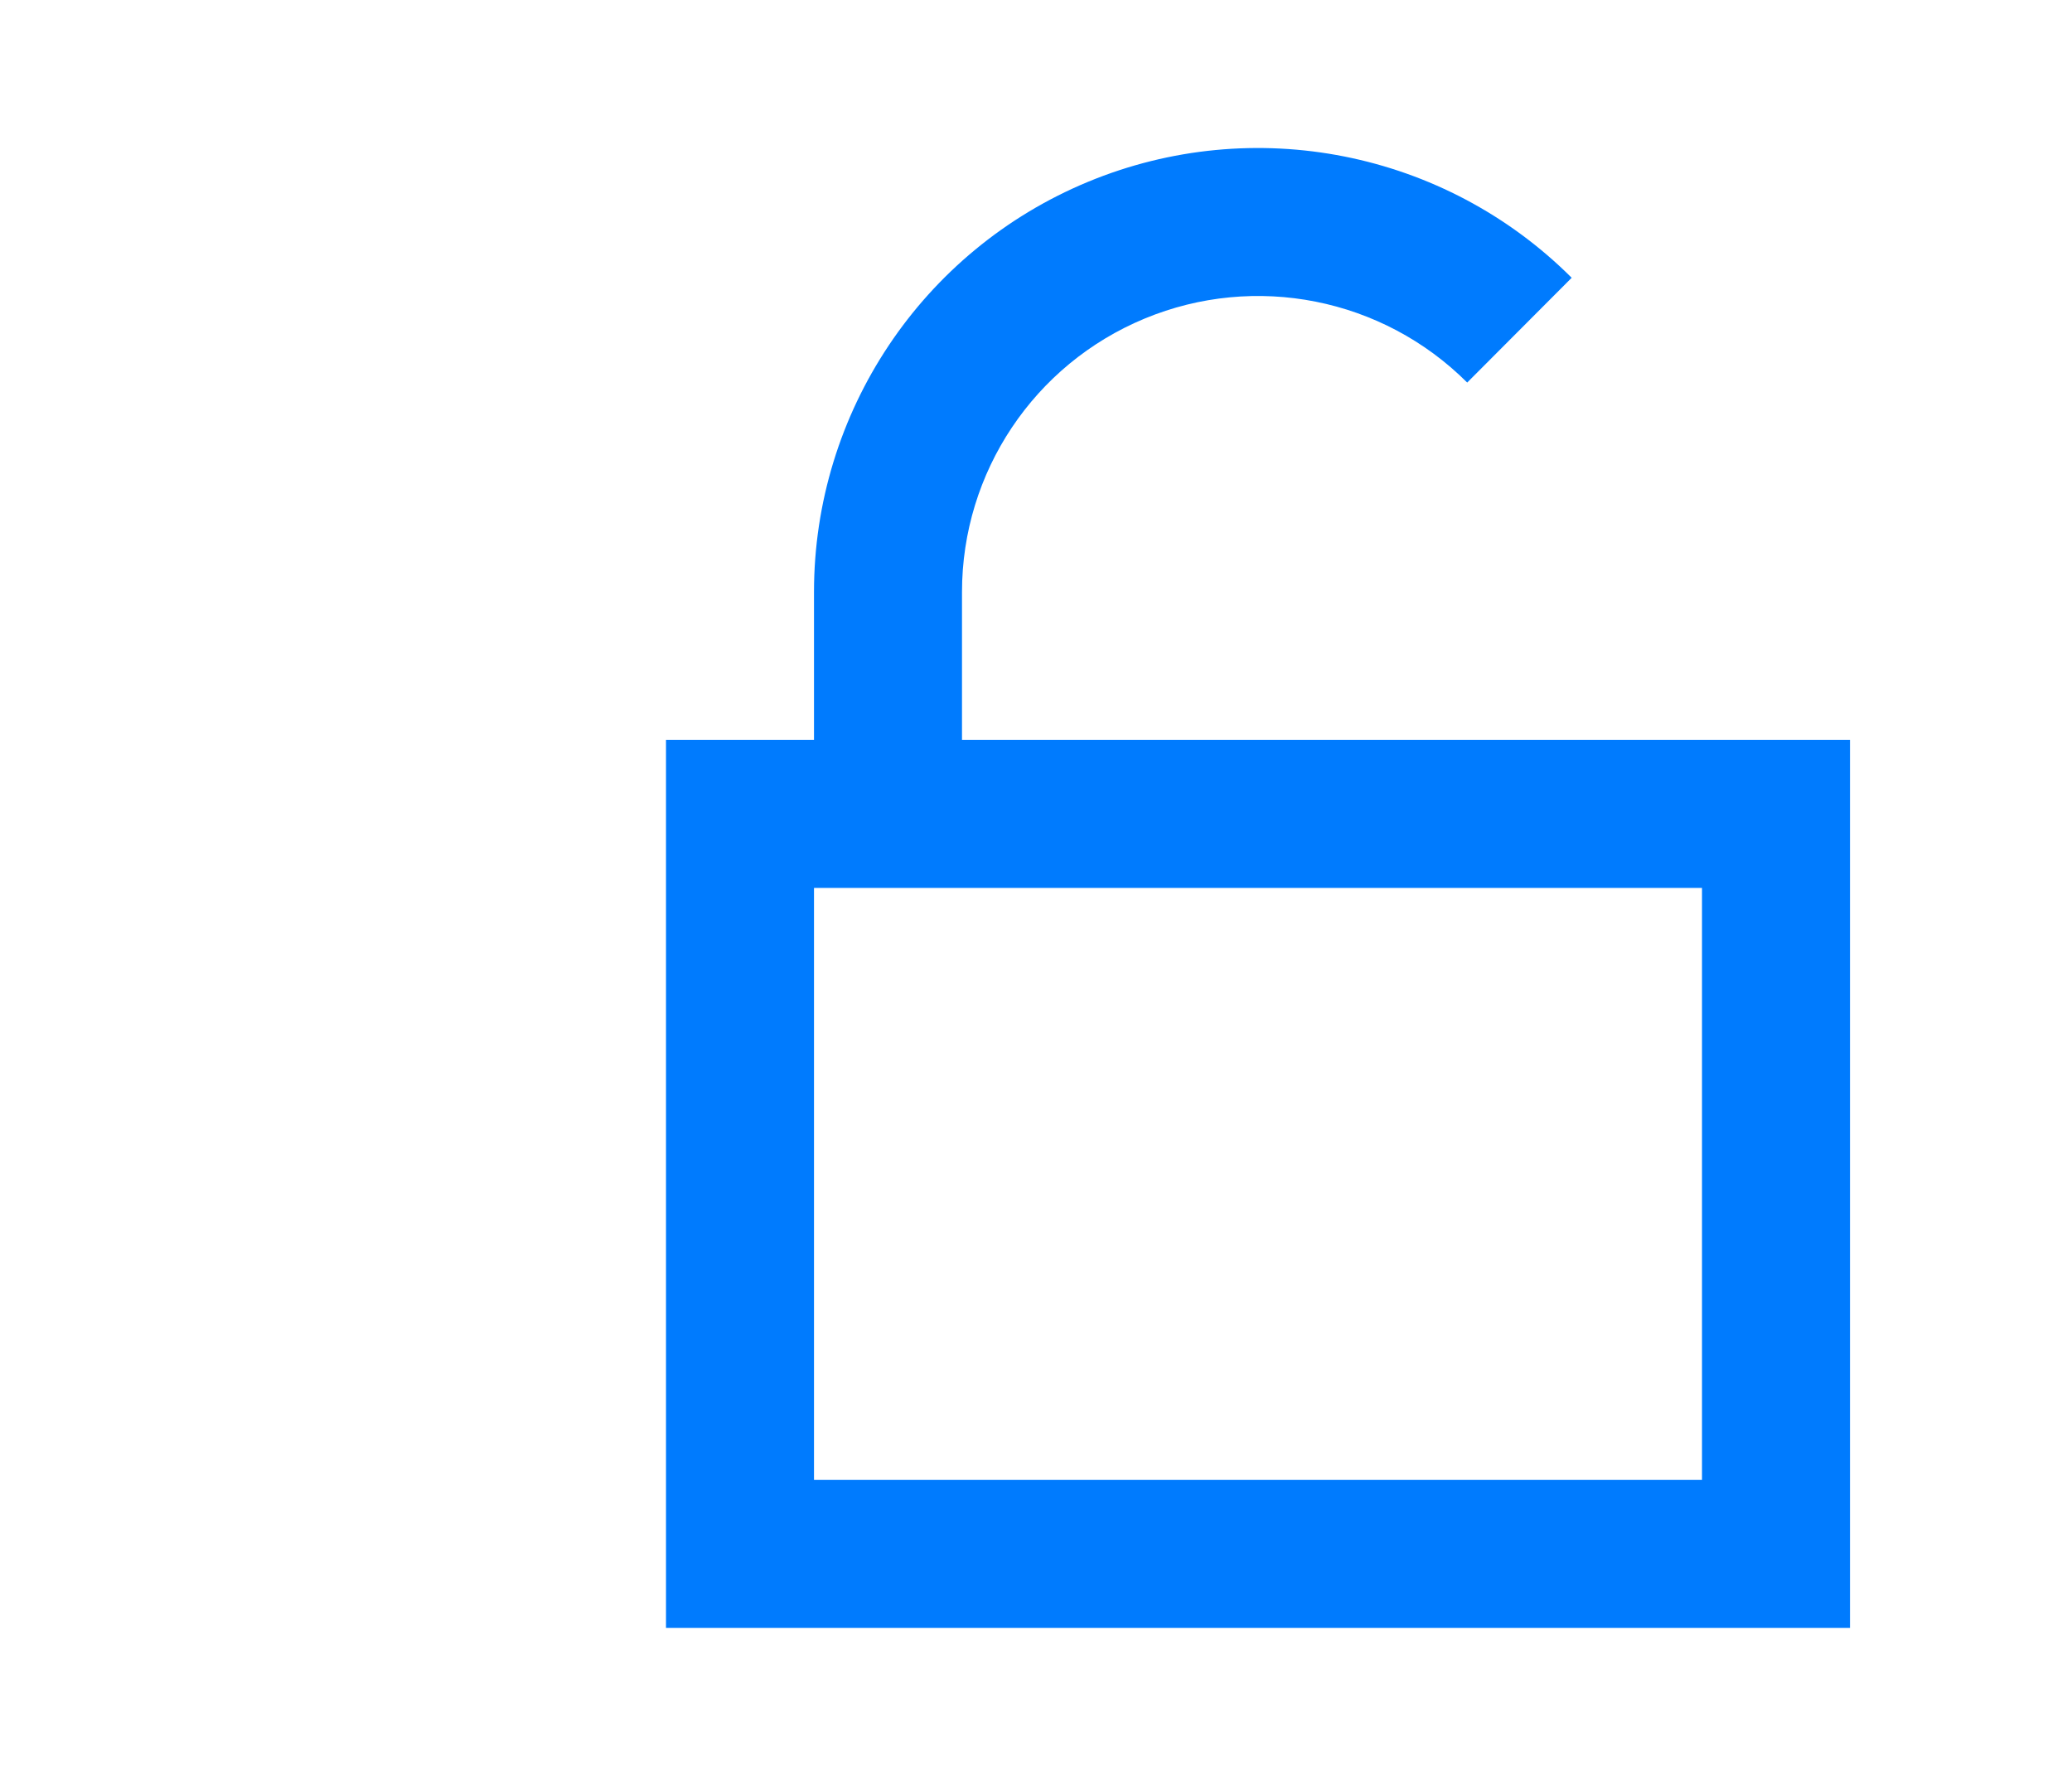
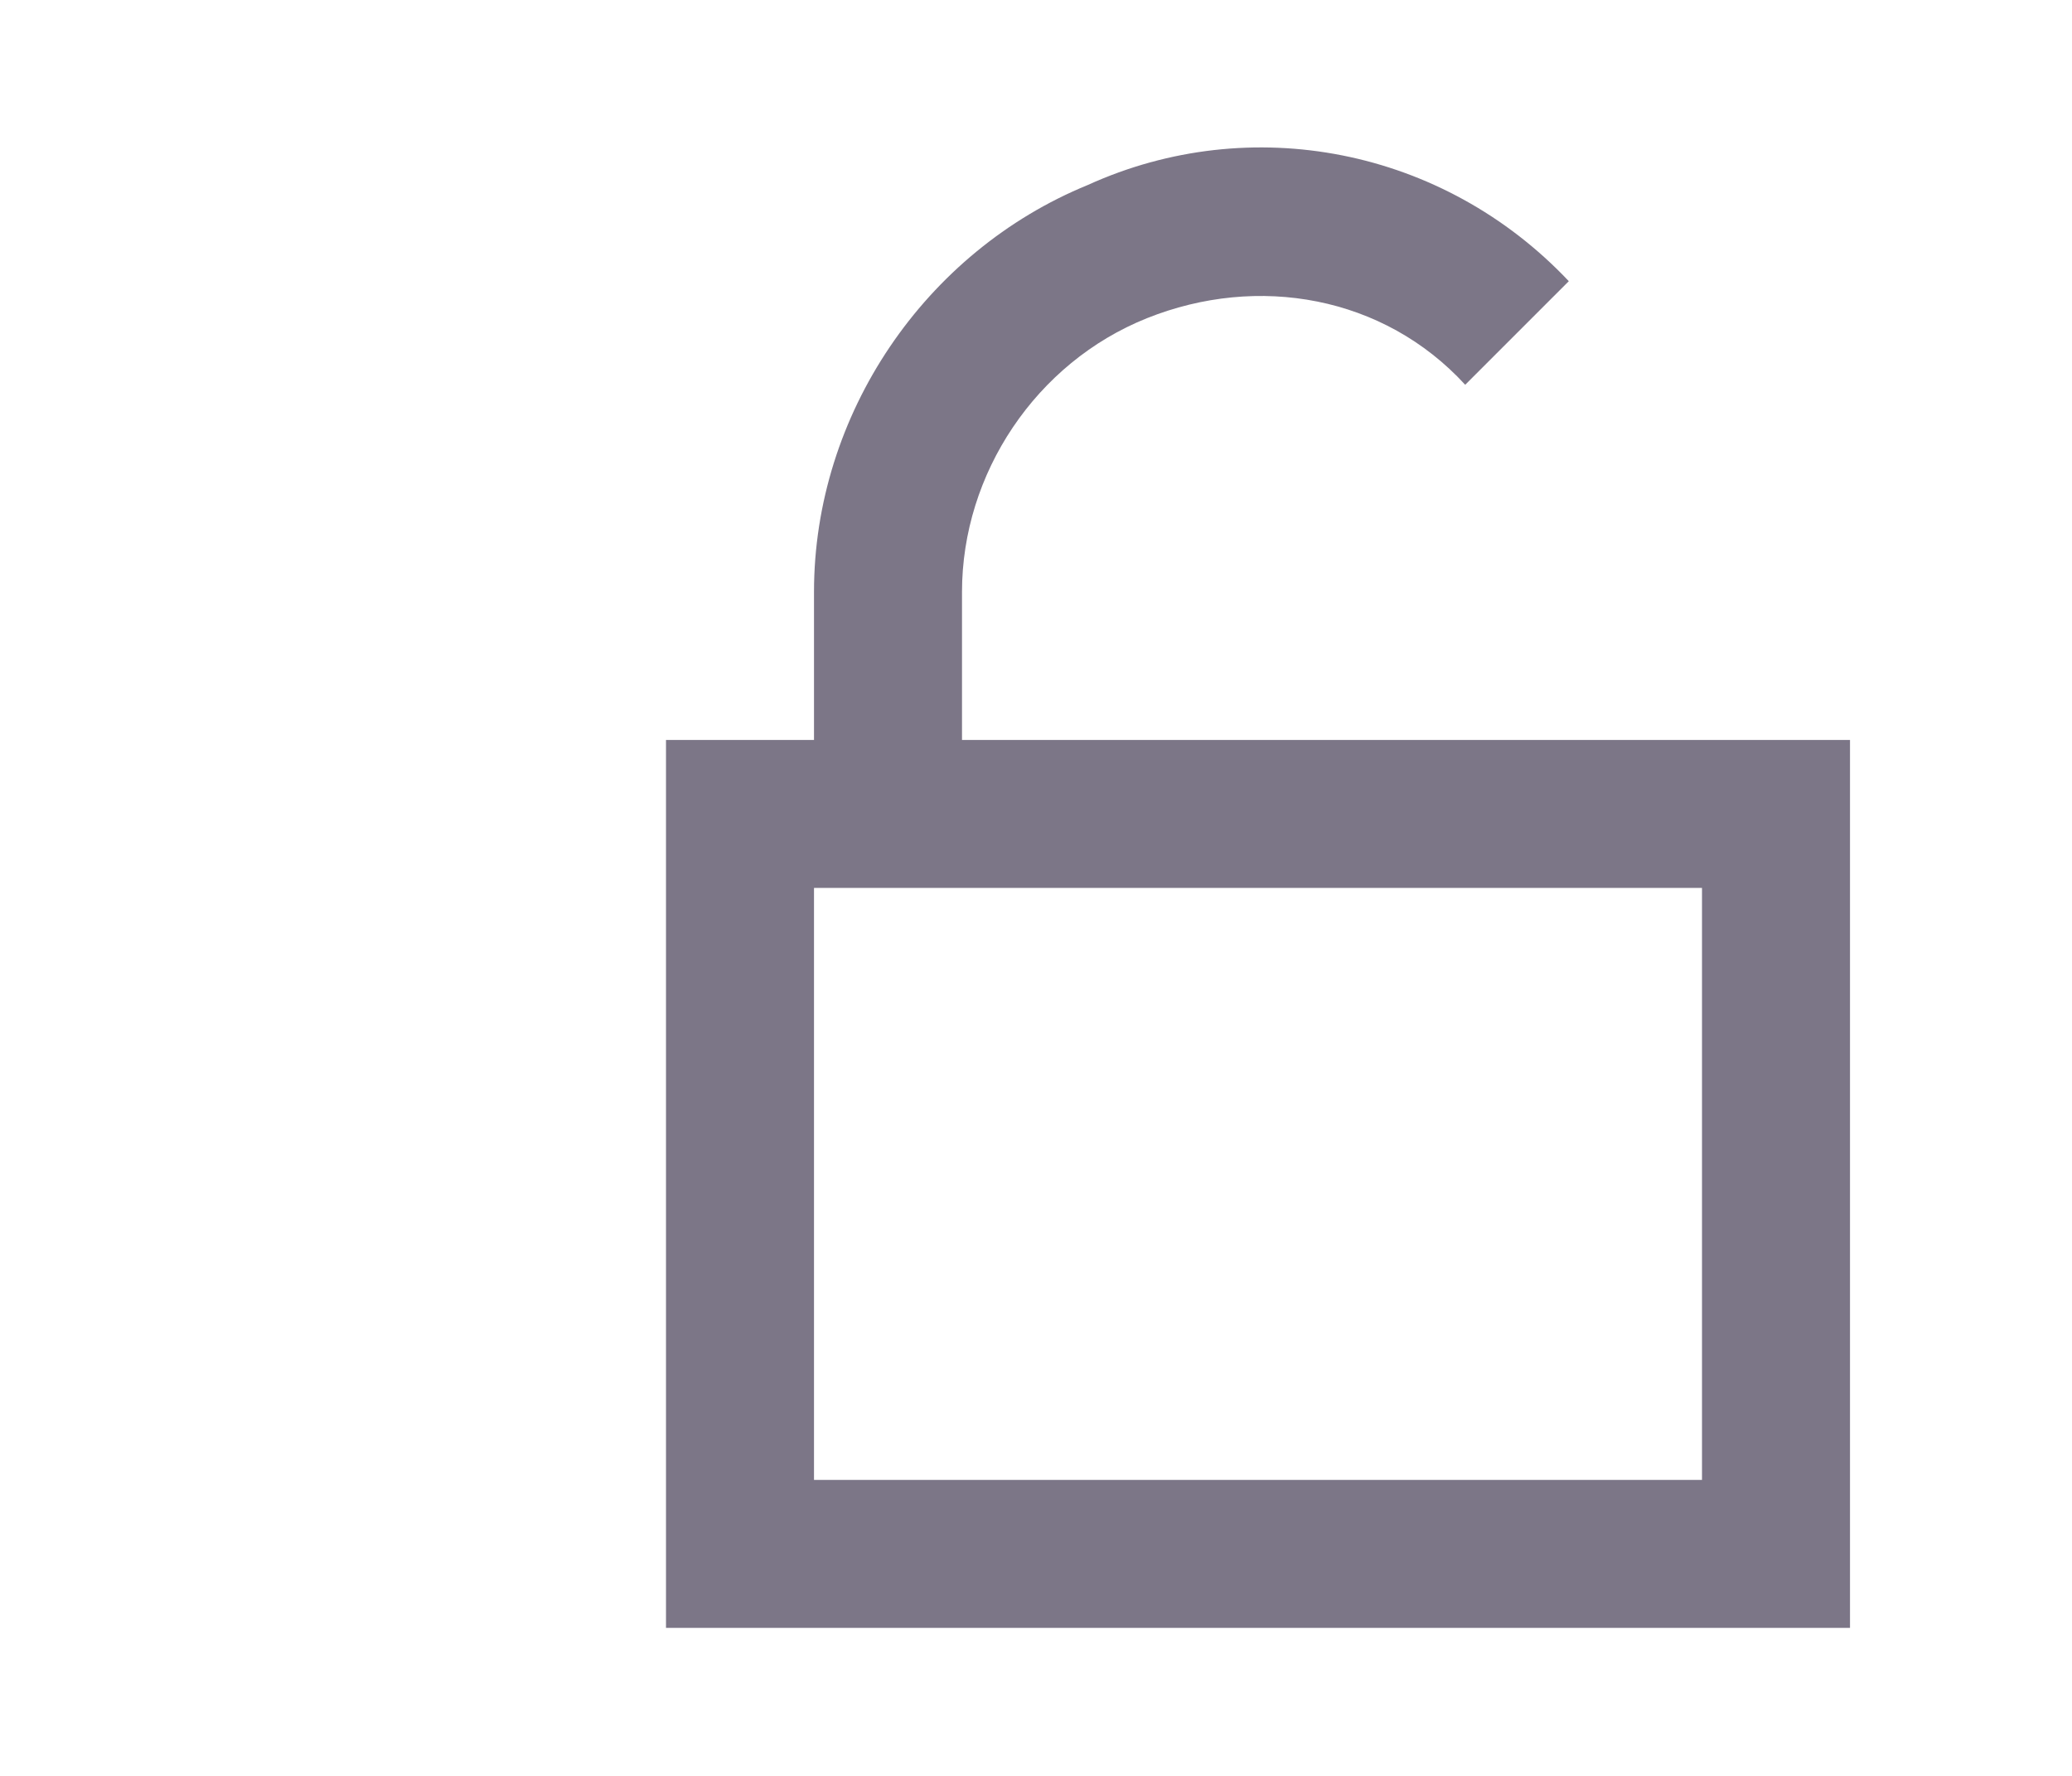
- <svg xmlns="http://www.w3.org/2000/svg" version="1.1" id="Layer_1" x="0px" y="0px" width="28px" height="24px" viewBox="0 0 28 24" enable-background="new 0 0 28 24" xml:space="preserve">
+ <svg xmlns="http://www.w3.org/2000/svg" version="1.1" id="Layer_1" x="0px" y="0px" viewBox="0 0 28 24" style="enable-background:new 0 0 28 24;" xml:space="preserve">
+   <style type="text/css">
+ 	.st0{fill:#7C7687;}
+ </style>
  <g id="Sub-Menu-Locked">
    <g id="ic-check-locked-off" transform="translate(9, 2)">
-       <path id="Path_18909" fill="#007BFE" d="M4,8V6c0-1.618,0.974-3.076,2.469-3.695c1.494-0.619,3.214-0.278,4.358,0.865l1.412-1.416    C10.522,0.04,7.942-0.471,5.701,0.458C3.461,1.387,2,3.574,2,6v2H0v12h16V8H4z M14,18H2v-8h12V18z" />
+       <path id="Path_18909" class="st0" d="M4,8V6c0-1.6,1-3.1,2.5-3.7C8,1.7,9.7,2,10.8,3.2l1.4-1.4C10.5,0,7.9-0.5,5.7,0.5    C3.5,1.4,2,3.6,2,6v2H0v12h16V8H4z M14,18H2v-8h12V18z" />
    </g>
  </g>
</svg>
